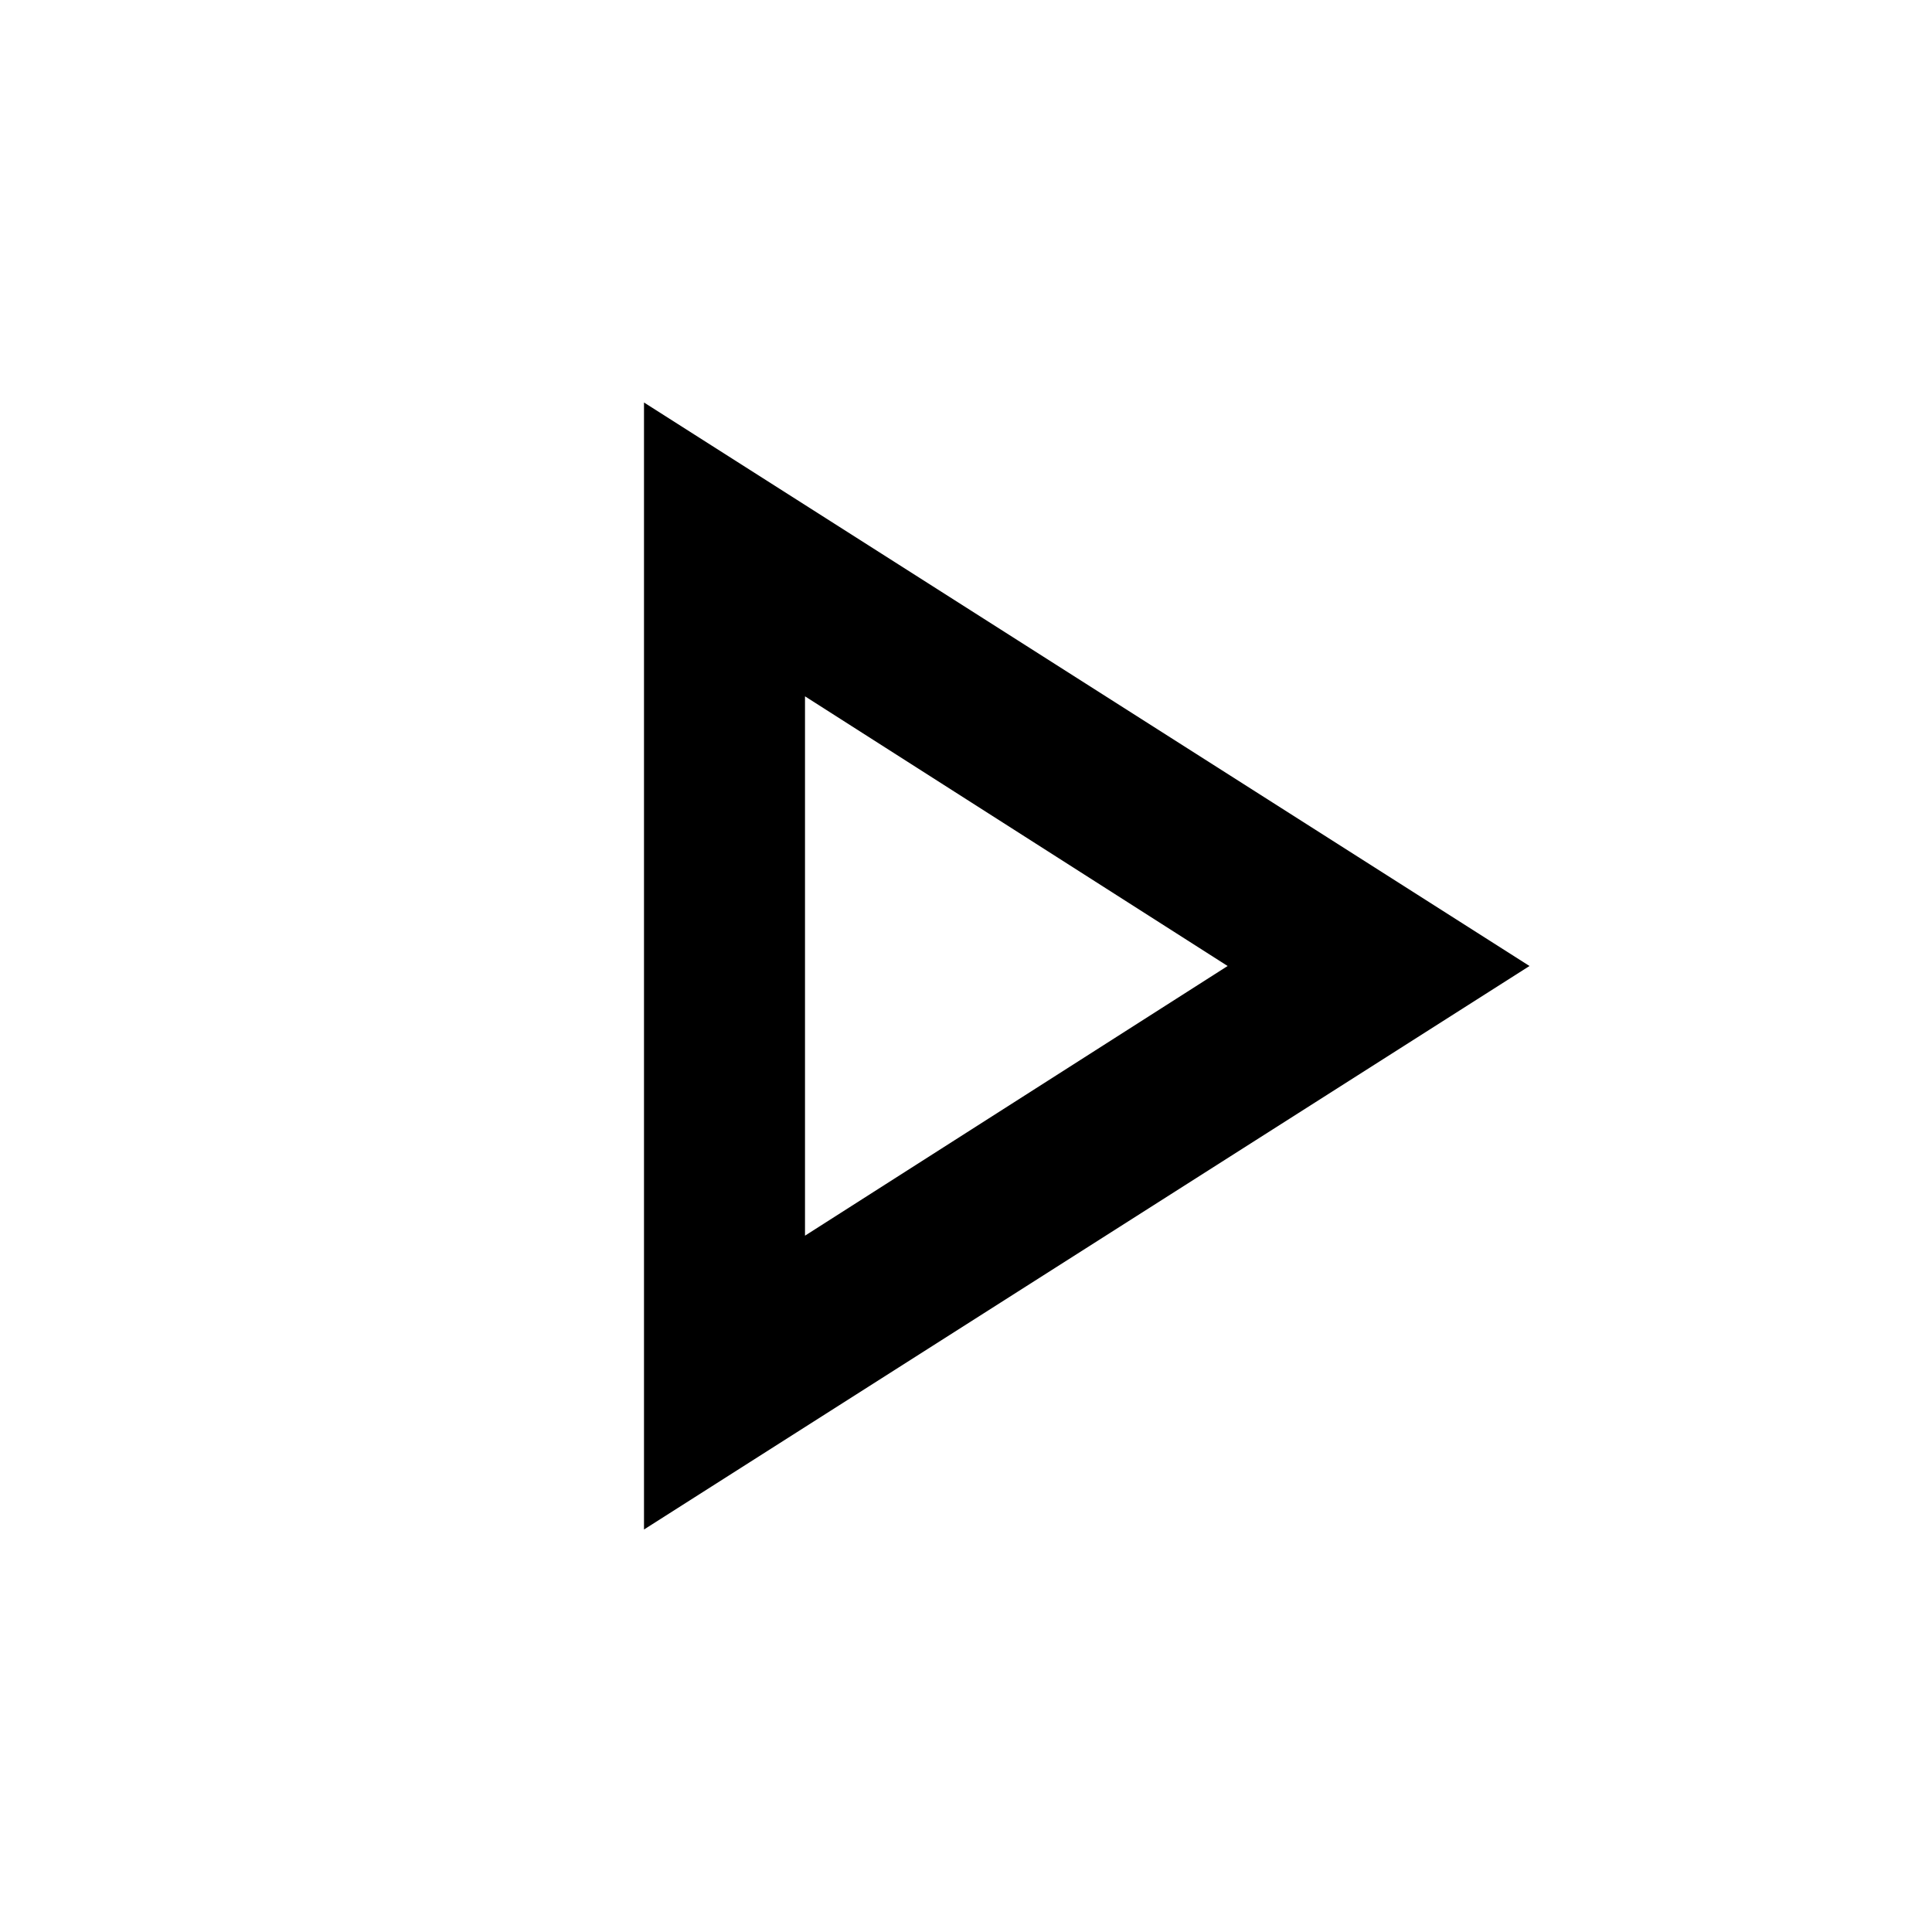
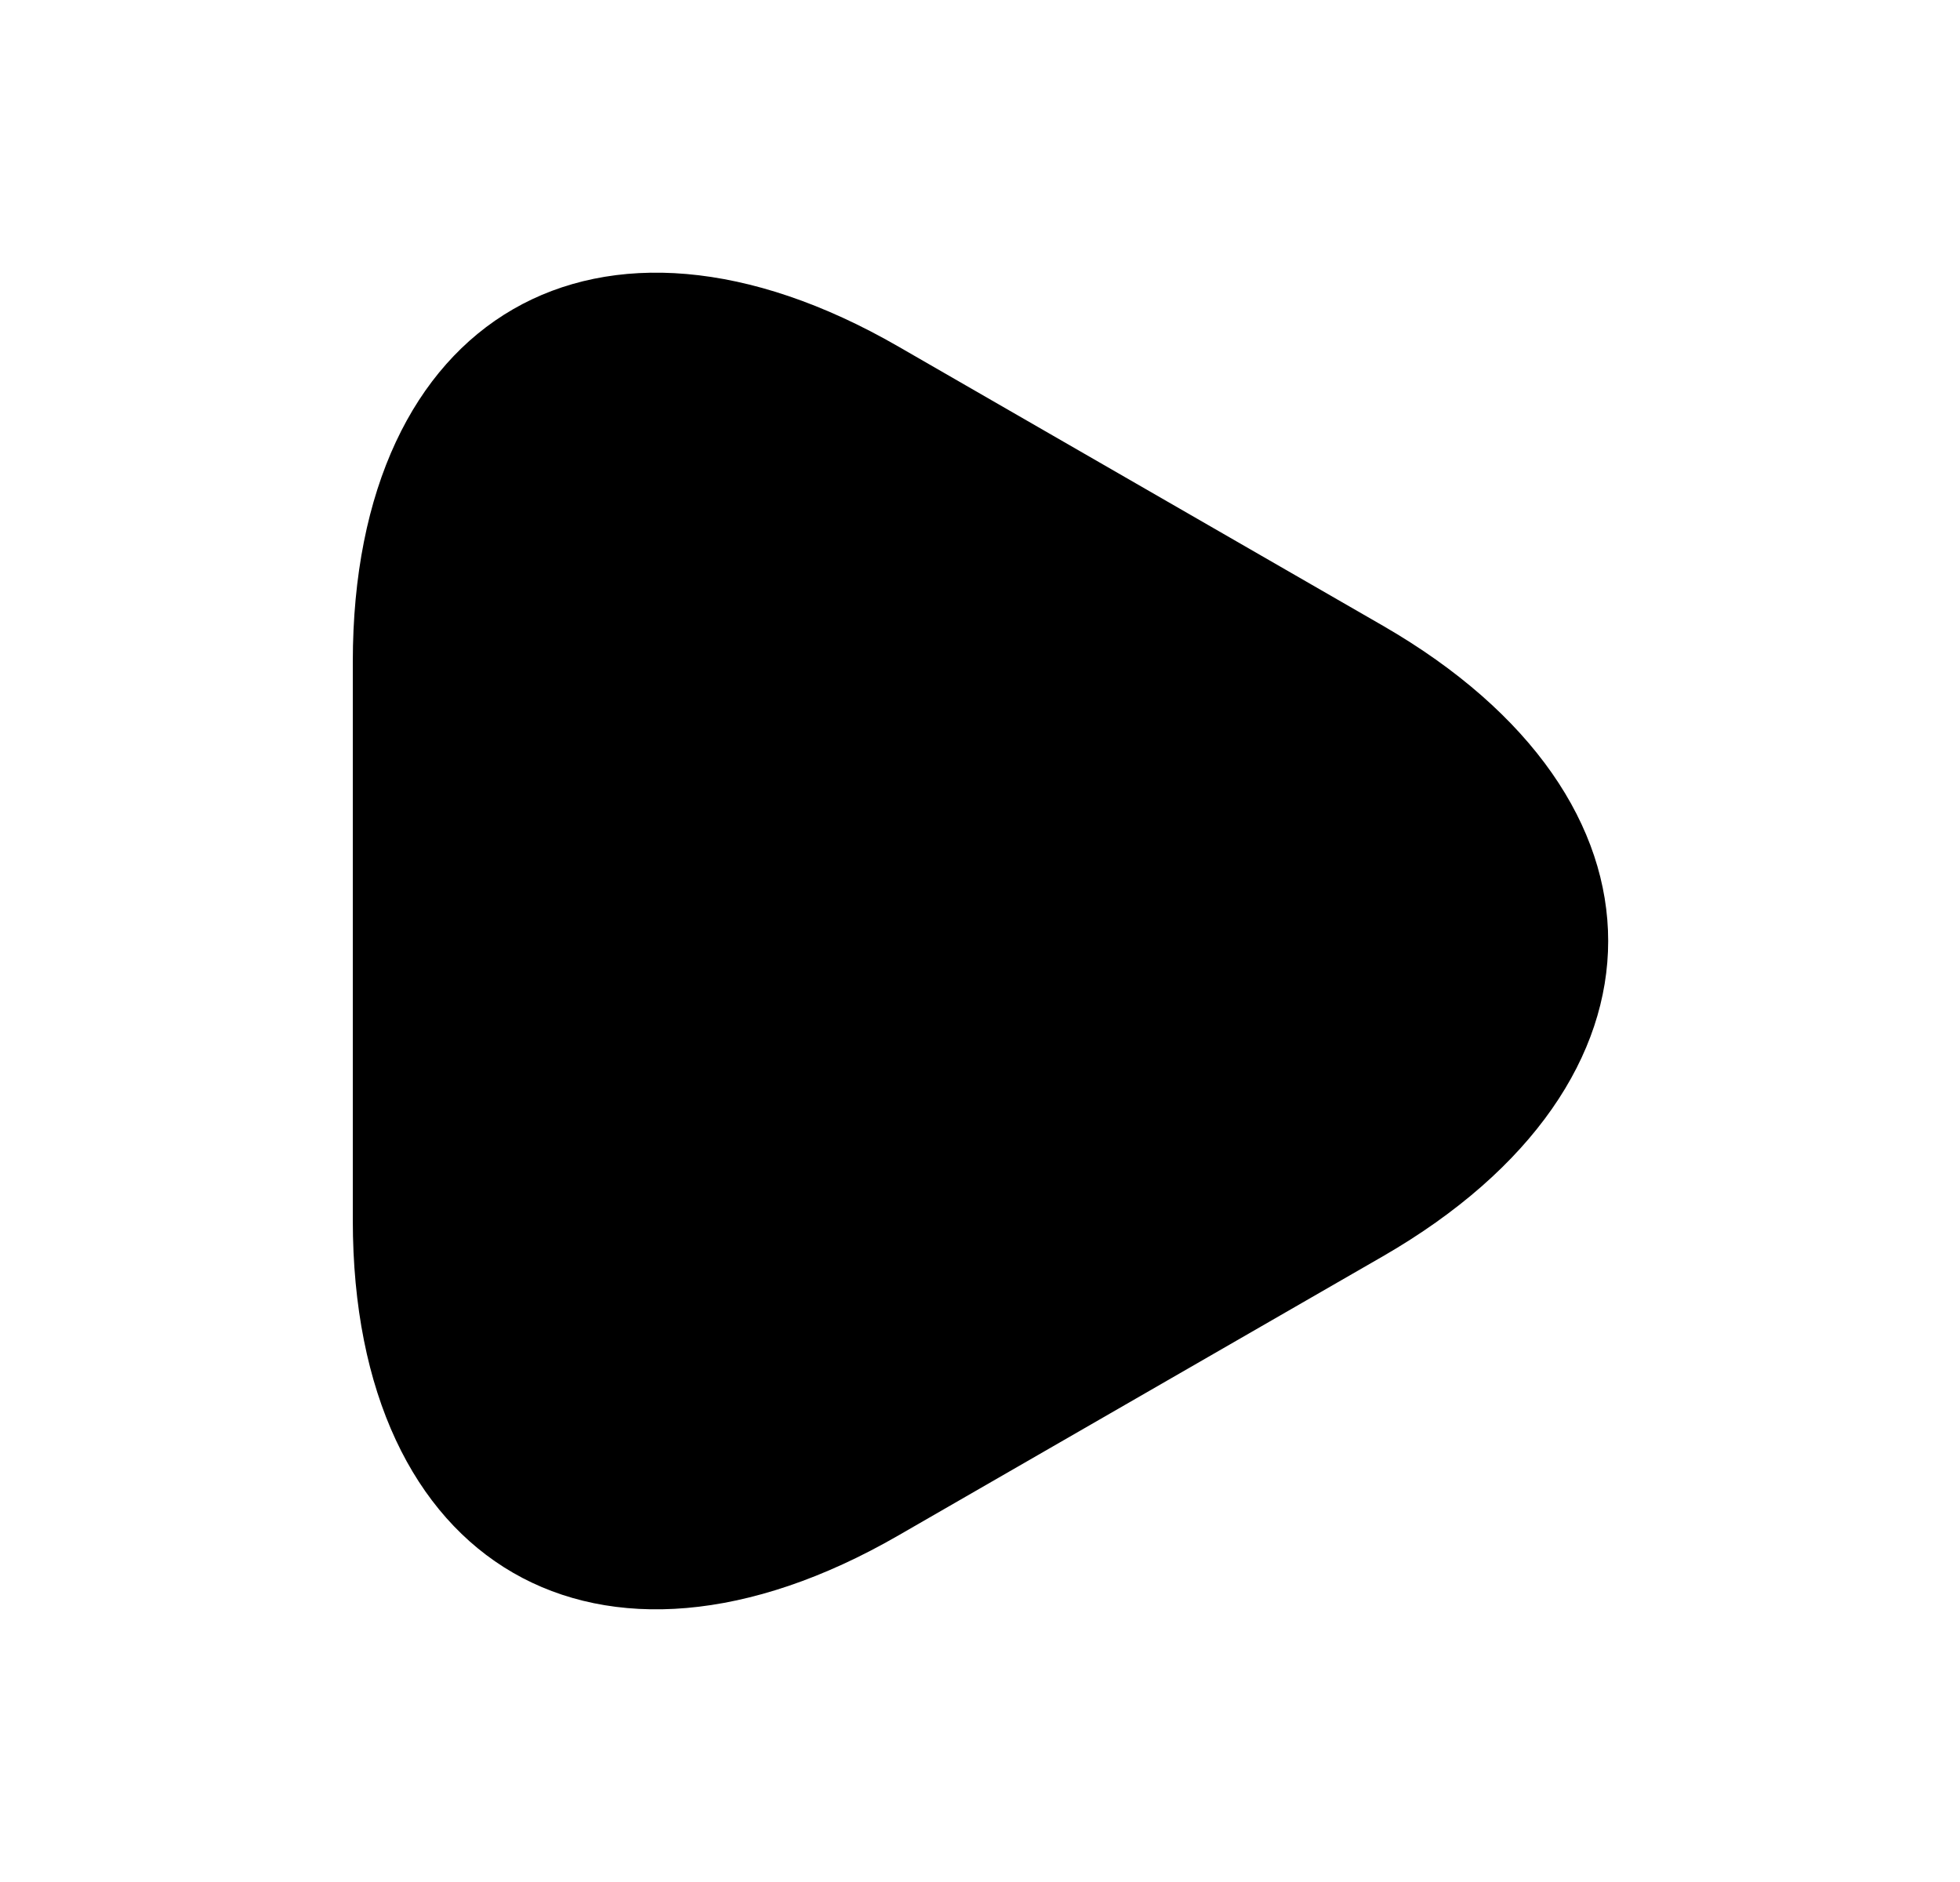
- <svg xmlns="http://www.w3.org/2000/svg" className="cursor-pointer block w-full h-full" id="music-play-button" height="24" viewBox="0 -960 960 960" width="24">
-   <path className="pointer-events-none" d="M320-200v-560l440 280-440 280Zm80-280Zm0 134 210-134-210-134v268Z" />
+ <svg xmlns="http://www.w3.org/2000/svg" width="25" height="24" viewBox="0 0 25 24" id="music-play-button">
+   <path class="pointer-events-none" d="M4.5 12V8.44C4.5 4.02 7.63 2.21 11.46 4.42L14.55 6.2L17.64 7.98C21.47 10.19 21.47 13.81 17.64 16.02L14.55 17.8L11.46 19.58C7.63 21.79 4.5 19.98 4.5 15.56V12Z" stroke-width="1.5" stroke-miterlimit="10" stroke-linecap="round" stroke-linejoin="round" />
</svg>
